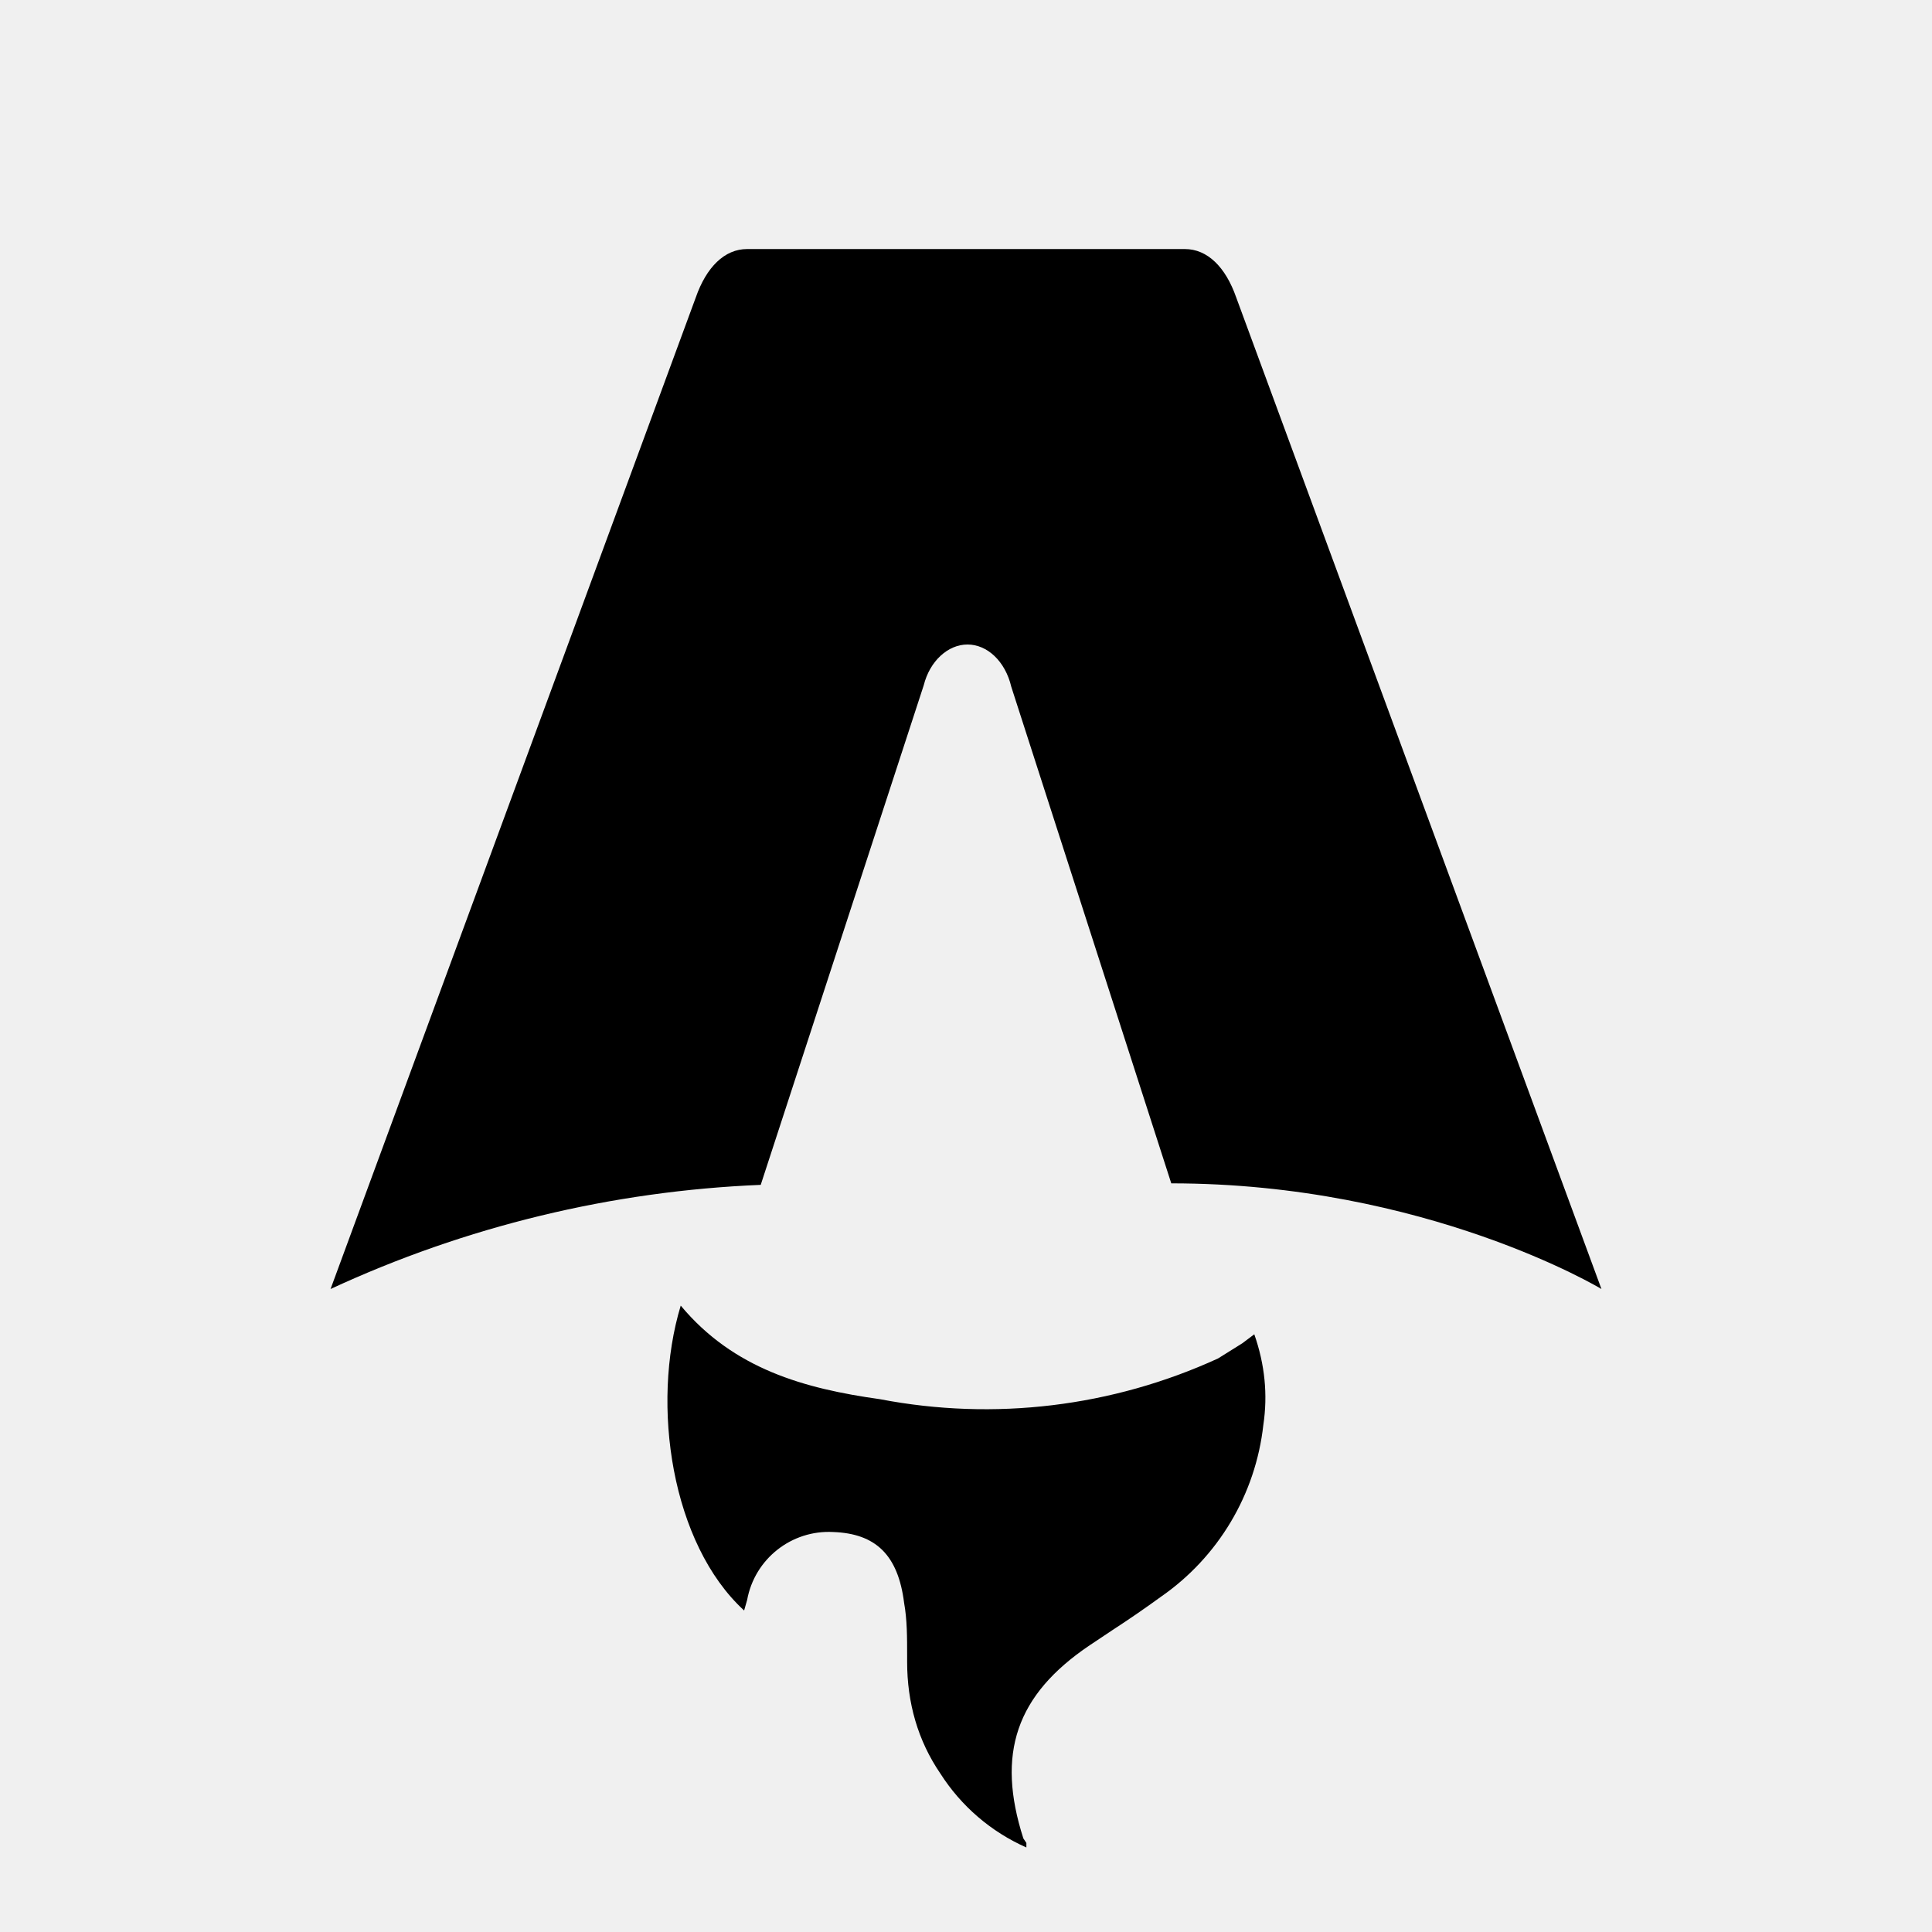
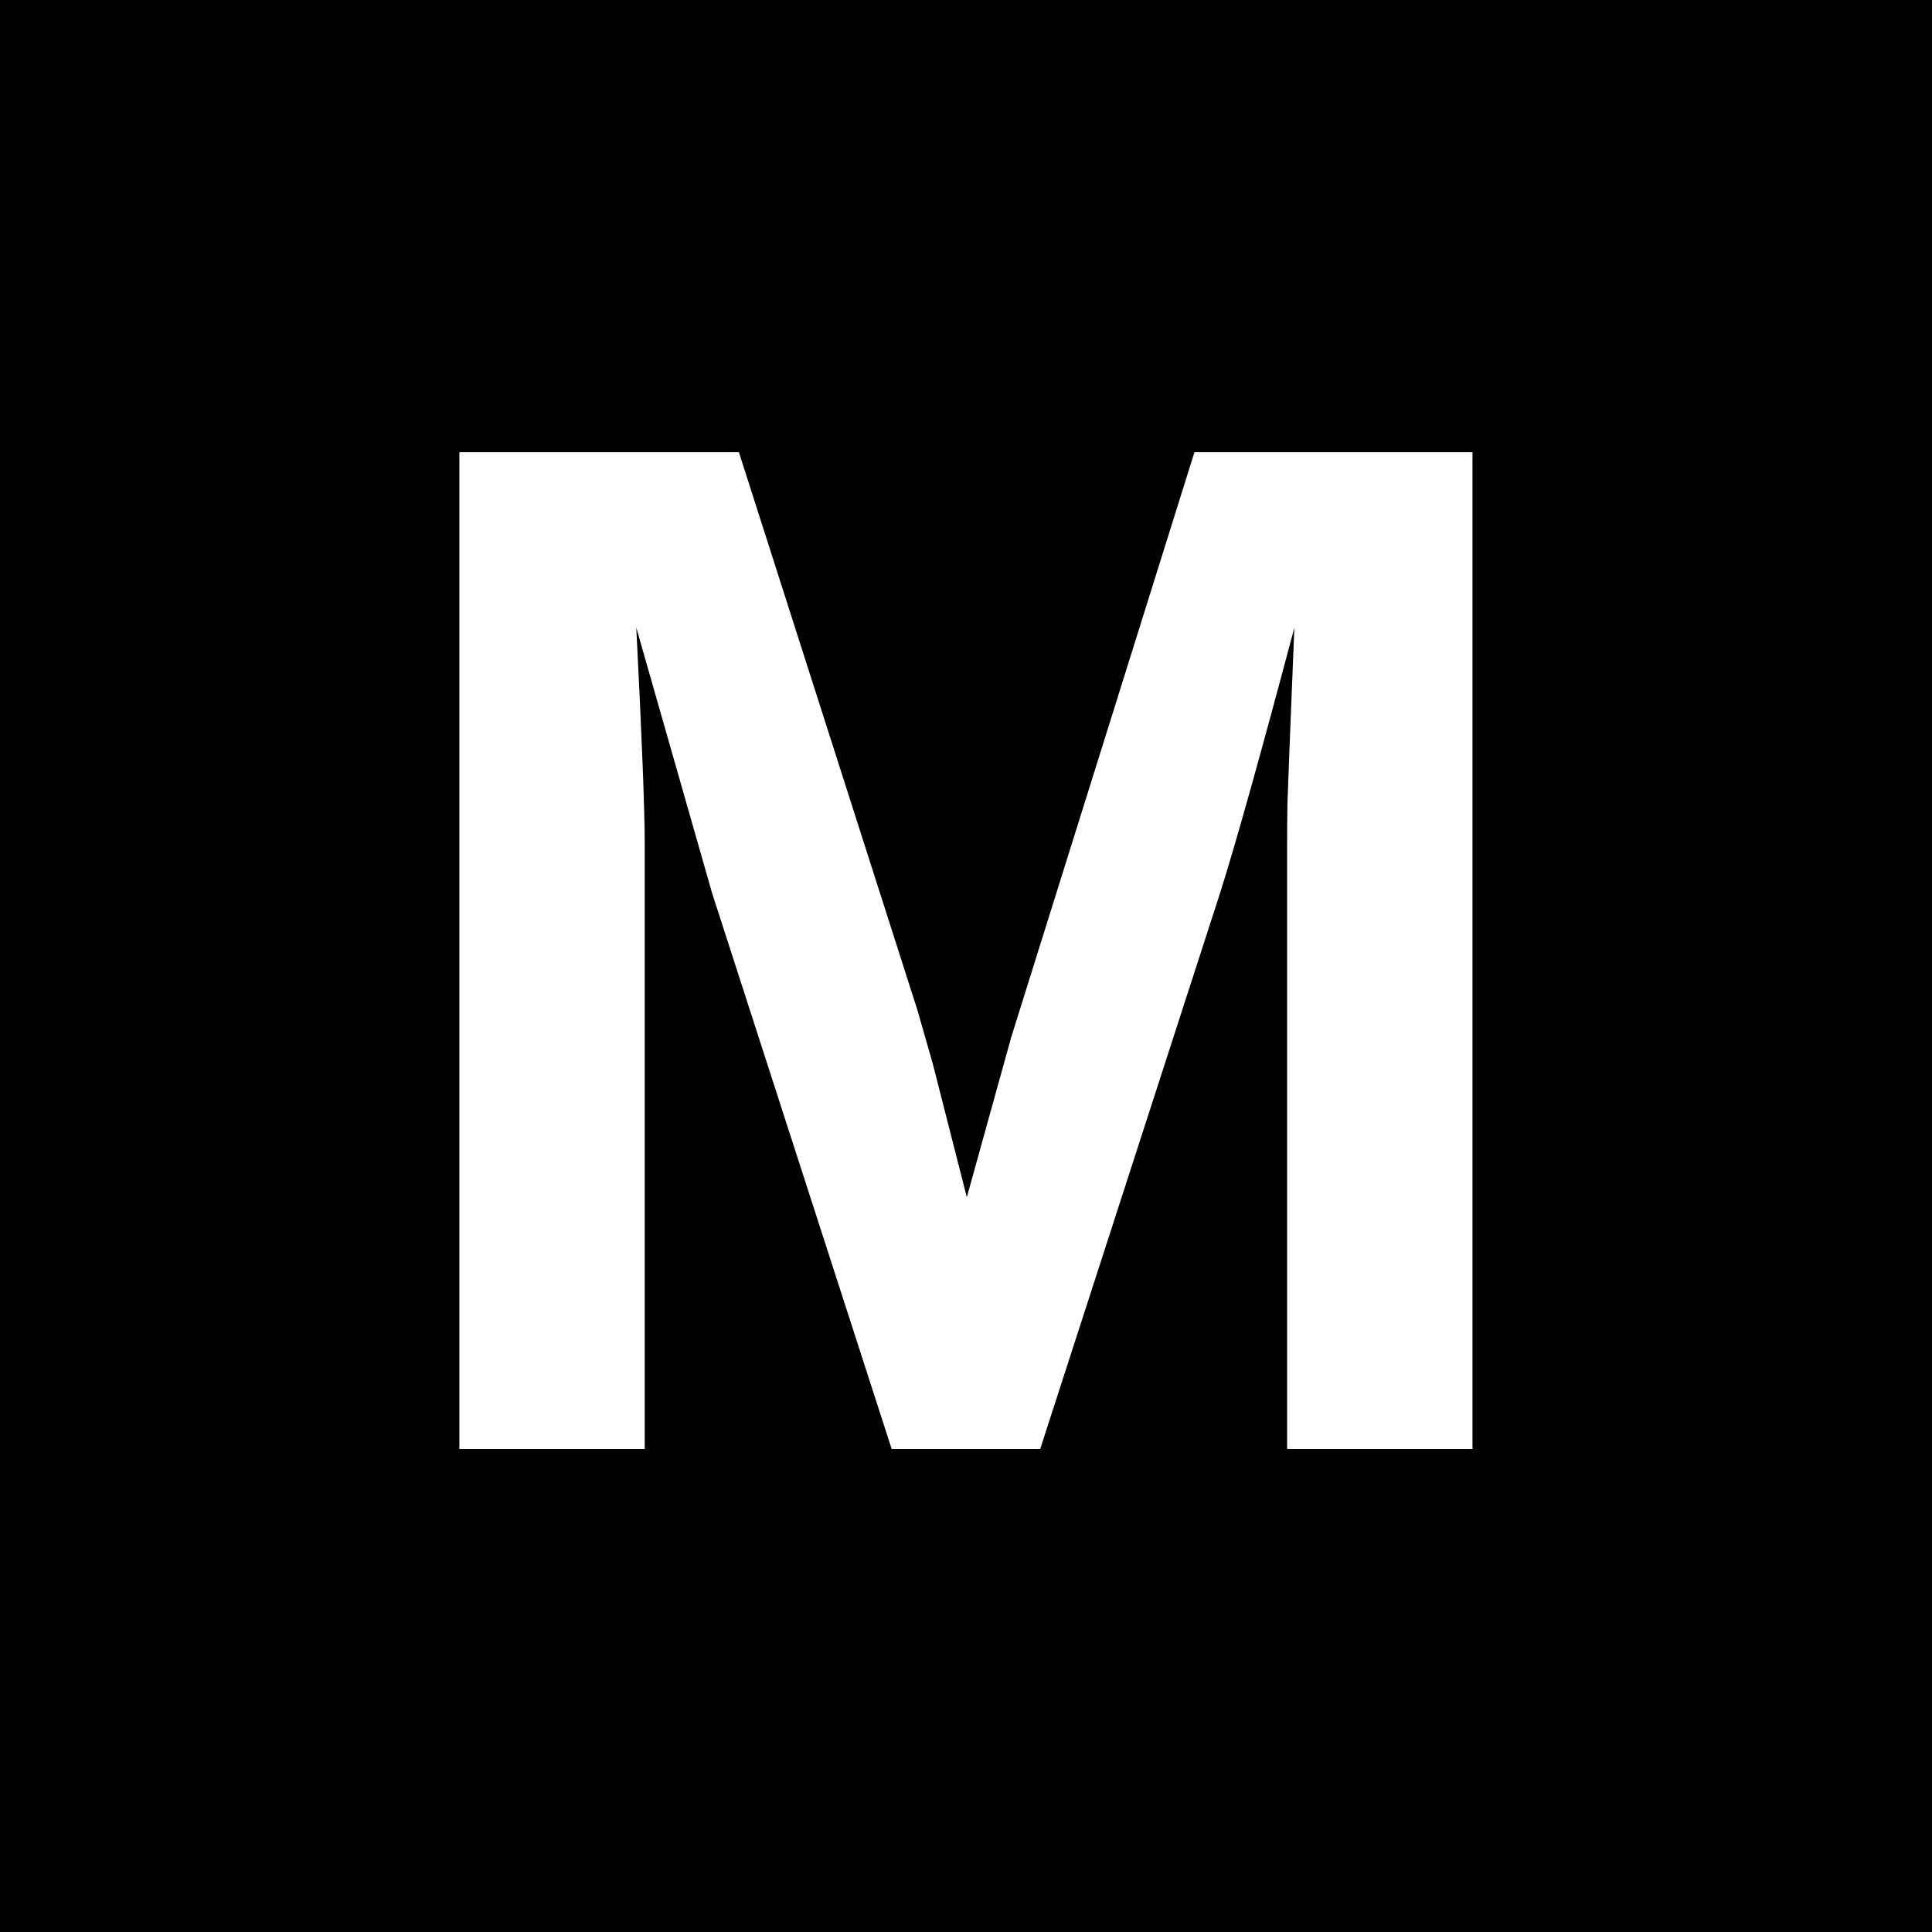
- <svg xmlns="http://www.w3.org/2000/svg" fill="none" viewBox="0 0 128 128">
-   <path d="M50.4 78.5a75.1 75.1 0 0 0-28.5 6.9l24.2-65.7c.7-2 1.9-3.2 3.4-3.2h29c1.5 0 2.7 1.2 3.4 3.2l24.2 65.7s-11.6-7-28.5-7L67 45.5c-.4-1.7-1.6-2.8-2.9-2.8-1.3 0-2.5 1.1-2.9 2.7L50.4 78.5Zm-1.1 28.2Zm-4.2-20.2c-2 6.6-.6 15.8 4.2 20.2a17.5 17.5 0 0 1 .2-.7 5.5 5.5 0 0 1 5.7-4.5c2.8.1 4.3 1.5 4.7 4.7.2 1.1.2 2.3.2 3.5v.4c0 2.7.7 5.2 2.2 7.4a13 13 0 0 0 5.7 4.9v-.3l-.2-.3c-1.8-5.6-.5-9.5 4.4-12.8l1.5-1a73 73 0 0 0 3.2-2.2 16 16 0 0 0 6.8-11.4c.3-2 .1-4-.6-6l-.8.6-1.6 1a37 37 0 0 1-22.4 2.7c-5-.7-9.7-2-13.2-6.2Z" />
-   <style>
-         path { fill: #000; }
-         @media (prefers-color-scheme: dark) {
-             path { fill: #FFF; }
-         }
-     </style>
+ <svg xmlns="http://www.w3.org/2000/svg" viewBox="0 0 100 100">
+   <rect width="100" height="100" fill="#000000" />
+   <text x="50" y="75" font-family="Arial, sans-serif" font-size="75" font-weight="bold" fill="#FFFFFF" text-anchor="middle">M</text>
</svg>
